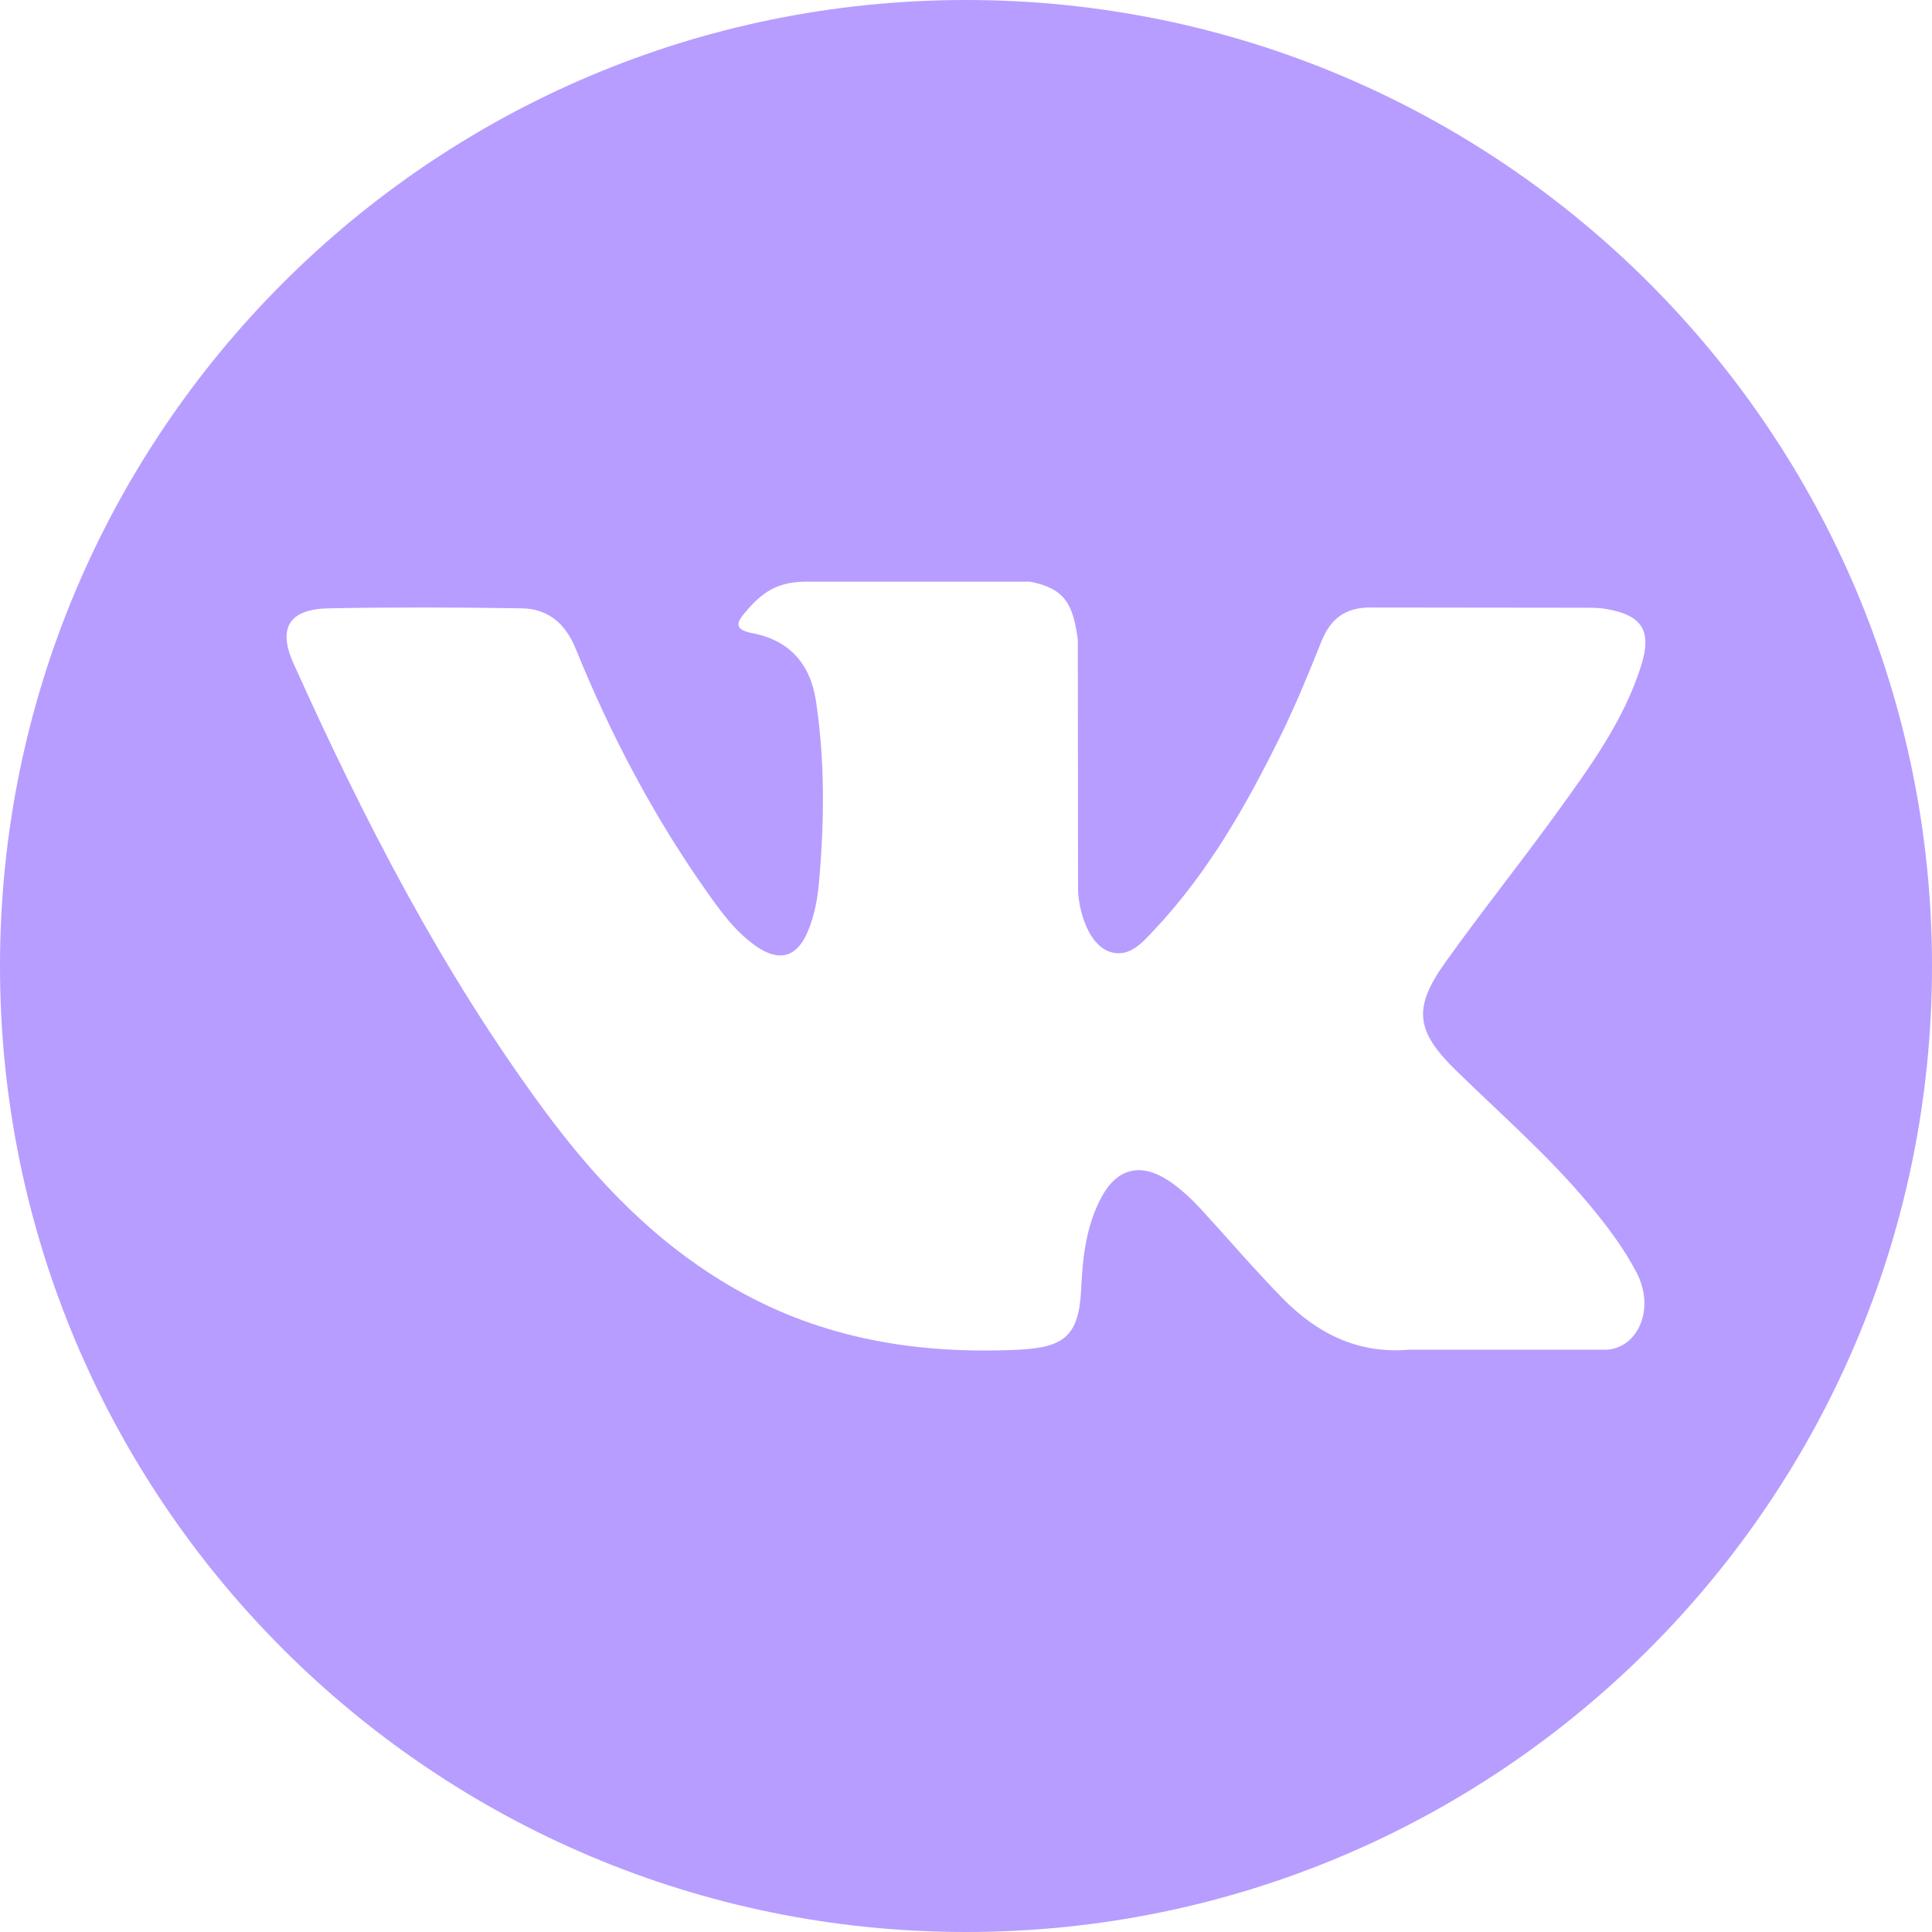
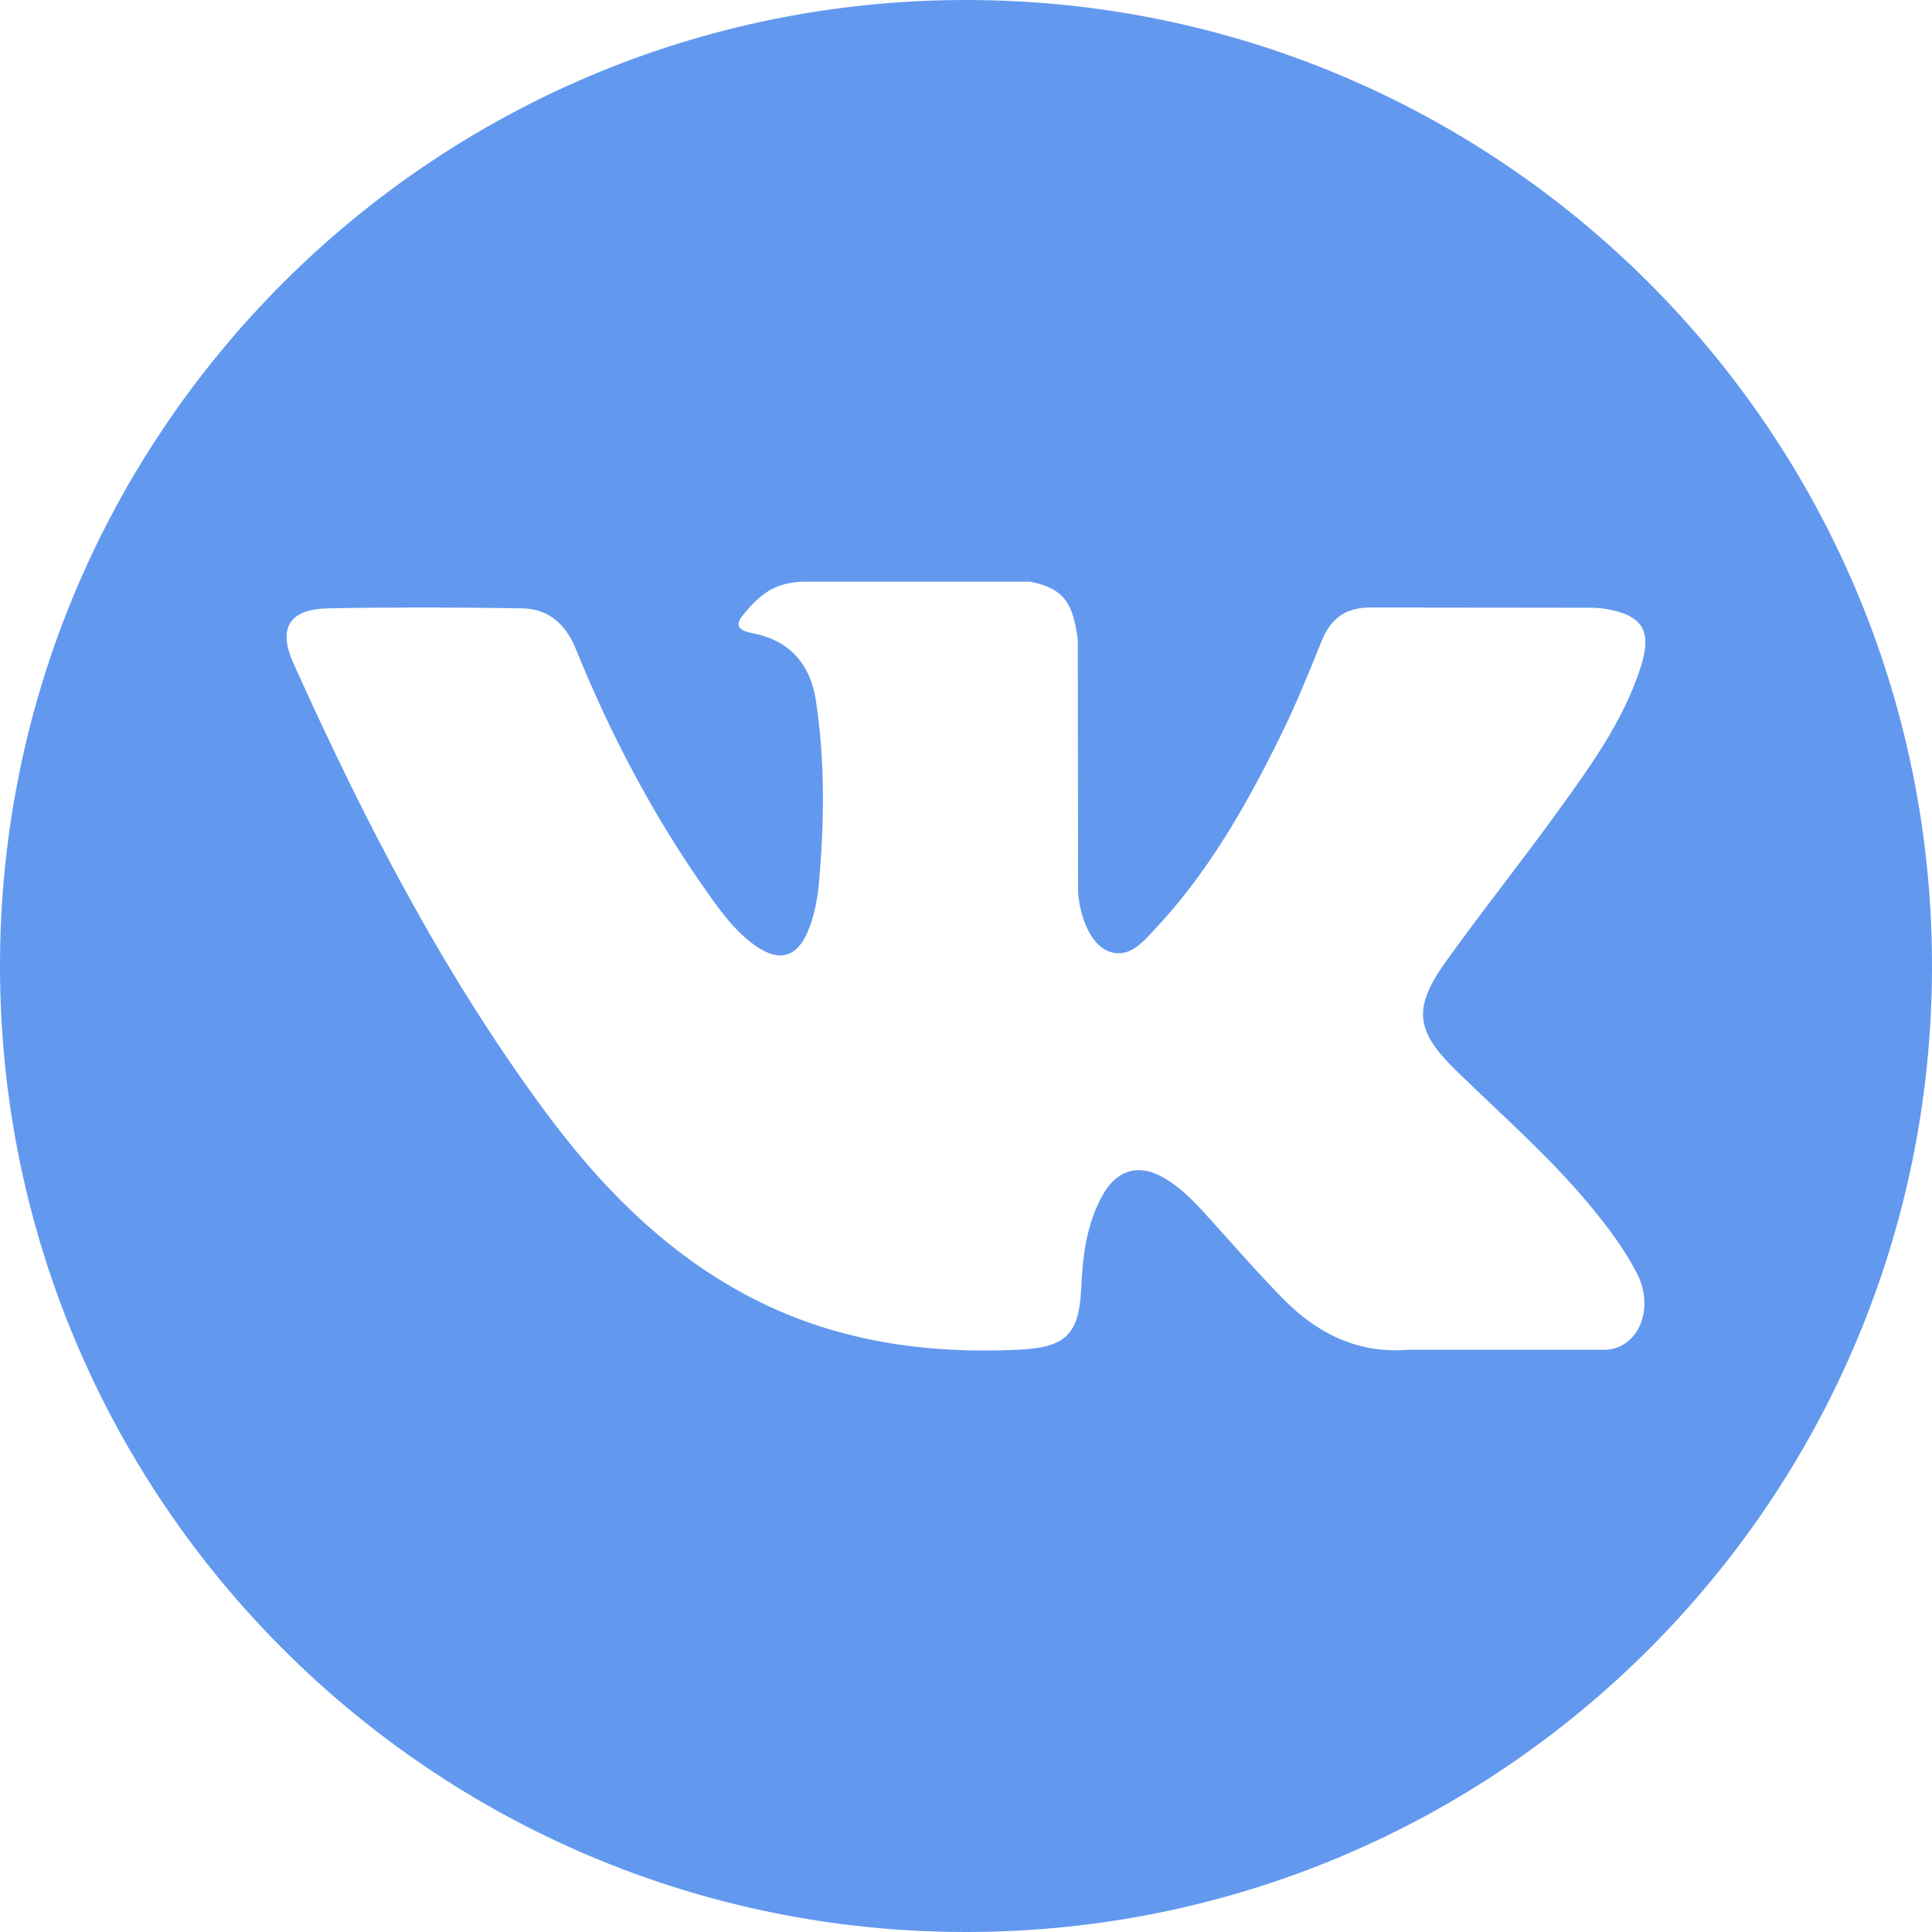
<svg xmlns="http://www.w3.org/2000/svg" width="16" height="16" viewBox="0 0 16 16" fill="none">
  <g opacity="0.7">
-     <path d="M8 0C3.582 0 0 3.582 0 8C0 12.418 3.582 16 8 16C12.418 16 16 12.418 16 8C16 3.582 12.418 0 8 0ZM12.058 8.865C12.431 9.229 12.825 9.572 13.16 9.974C13.308 10.152 13.448 10.336 13.555 10.542C13.707 10.837 13.569 11.16 13.306 11.178L11.666 11.178C11.243 11.213 10.906 11.042 10.622 10.752C10.396 10.522 10.185 10.275 9.967 10.037C9.878 9.939 9.784 9.847 9.672 9.774C9.448 9.629 9.254 9.674 9.126 9.907C8.996 10.145 8.966 10.408 8.954 10.672C8.936 11.059 8.819 11.16 8.431 11.178C7.603 11.216 6.817 11.091 6.086 10.673C5.441 10.305 4.943 9.785 4.508 9.196C3.661 8.048 3.013 6.788 2.43 5.493C2.299 5.201 2.395 5.045 2.717 5.038C3.252 5.028 3.787 5.029 4.322 5.038C4.54 5.041 4.684 5.166 4.767 5.371C5.056 6.083 5.411 6.759 5.855 7.387C5.973 7.554 6.094 7.721 6.266 7.839C6.456 7.969 6.601 7.926 6.69 7.714C6.747 7.579 6.772 7.435 6.784 7.291C6.827 6.796 6.832 6.302 6.758 5.809C6.713 5.501 6.539 5.302 6.232 5.244C6.076 5.214 6.098 5.156 6.175 5.067C6.307 4.912 6.43 4.817 6.678 4.817L8.53 4.817C8.821 4.874 8.887 5.005 8.926 5.299L8.928 7.357C8.925 7.47 8.985 7.808 9.189 7.882C9.353 7.936 9.461 7.805 9.559 7.701C10.003 7.23 10.319 6.674 10.603 6.098C10.728 5.844 10.836 5.581 10.941 5.318C11.018 5.124 11.14 5.028 11.359 5.031L13.142 5.033C13.195 5.033 13.248 5.034 13.3 5.043C13.601 5.094 13.683 5.223 13.59 5.517C13.444 5.977 13.16 6.361 12.882 6.746C12.584 7.157 12.266 7.555 11.971 7.968C11.7 8.347 11.722 8.537 12.058 8.865Z" fill="#9873FF" />
+     <path d="M8 0C3.582 0 0 3.582 0 8C0 12.418 3.582 16 8 16C12.418 16 16 12.418 16 8C16 3.582 12.418 0 8 0ZM12.058 8.865C12.431 9.229 12.825 9.572 13.16 9.974C13.308 10.152 13.448 10.336 13.555 10.542C13.707 10.837 13.569 11.16 13.306 11.178L11.666 11.178C11.243 11.213 10.906 11.042 10.622 10.752C10.396 10.522 10.185 10.275 9.967 10.037C9.878 9.939 9.784 9.847 9.672 9.774C9.448 9.629 9.254 9.674 9.126 9.907C8.996 10.145 8.966 10.408 8.954 10.672C8.936 11.059 8.819 11.16 8.431 11.178C7.603 11.216 6.817 11.091 6.086 10.673C5.441 10.305 4.943 9.785 4.508 9.196C3.661 8.048 3.013 6.788 2.43 5.493C2.299 5.201 2.395 5.045 2.717 5.038C3.252 5.028 3.787 5.029 4.322 5.038C4.54 5.041 4.684 5.166 4.767 5.371C5.056 6.083 5.411 6.759 5.855 7.387C5.973 7.554 6.094 7.721 6.266 7.839C6.456 7.969 6.601 7.926 6.69 7.714C6.747 7.579 6.772 7.435 6.784 7.291C6.827 6.796 6.832 6.302 6.758 5.809C6.713 5.501 6.539 5.302 6.232 5.244C6.076 5.214 6.098 5.156 6.175 5.067C6.307 4.912 6.43 4.817 6.678 4.817L8.53 4.817C8.821 4.874 8.887 5.005 8.926 5.299L8.928 7.357C8.925 7.47 8.985 7.808 9.189 7.882C9.353 7.936 9.461 7.805 9.559 7.701C10.003 7.23 10.319 6.674 10.603 6.098C10.728 5.844 10.836 5.581 10.941 5.318C11.018 5.124 11.14 5.028 11.359 5.031L13.142 5.033C13.195 5.033 13.248 5.034 13.3 5.043C13.601 5.094 13.683 5.223 13.59 5.517C13.444 5.977 13.16 6.361 12.882 6.746C12.584 7.157 12.266 7.555 11.971 7.968C11.7 8.347 11.722 8.537 12.058 8.865Z" fill="#206de8" />
  </g>
</svg>
